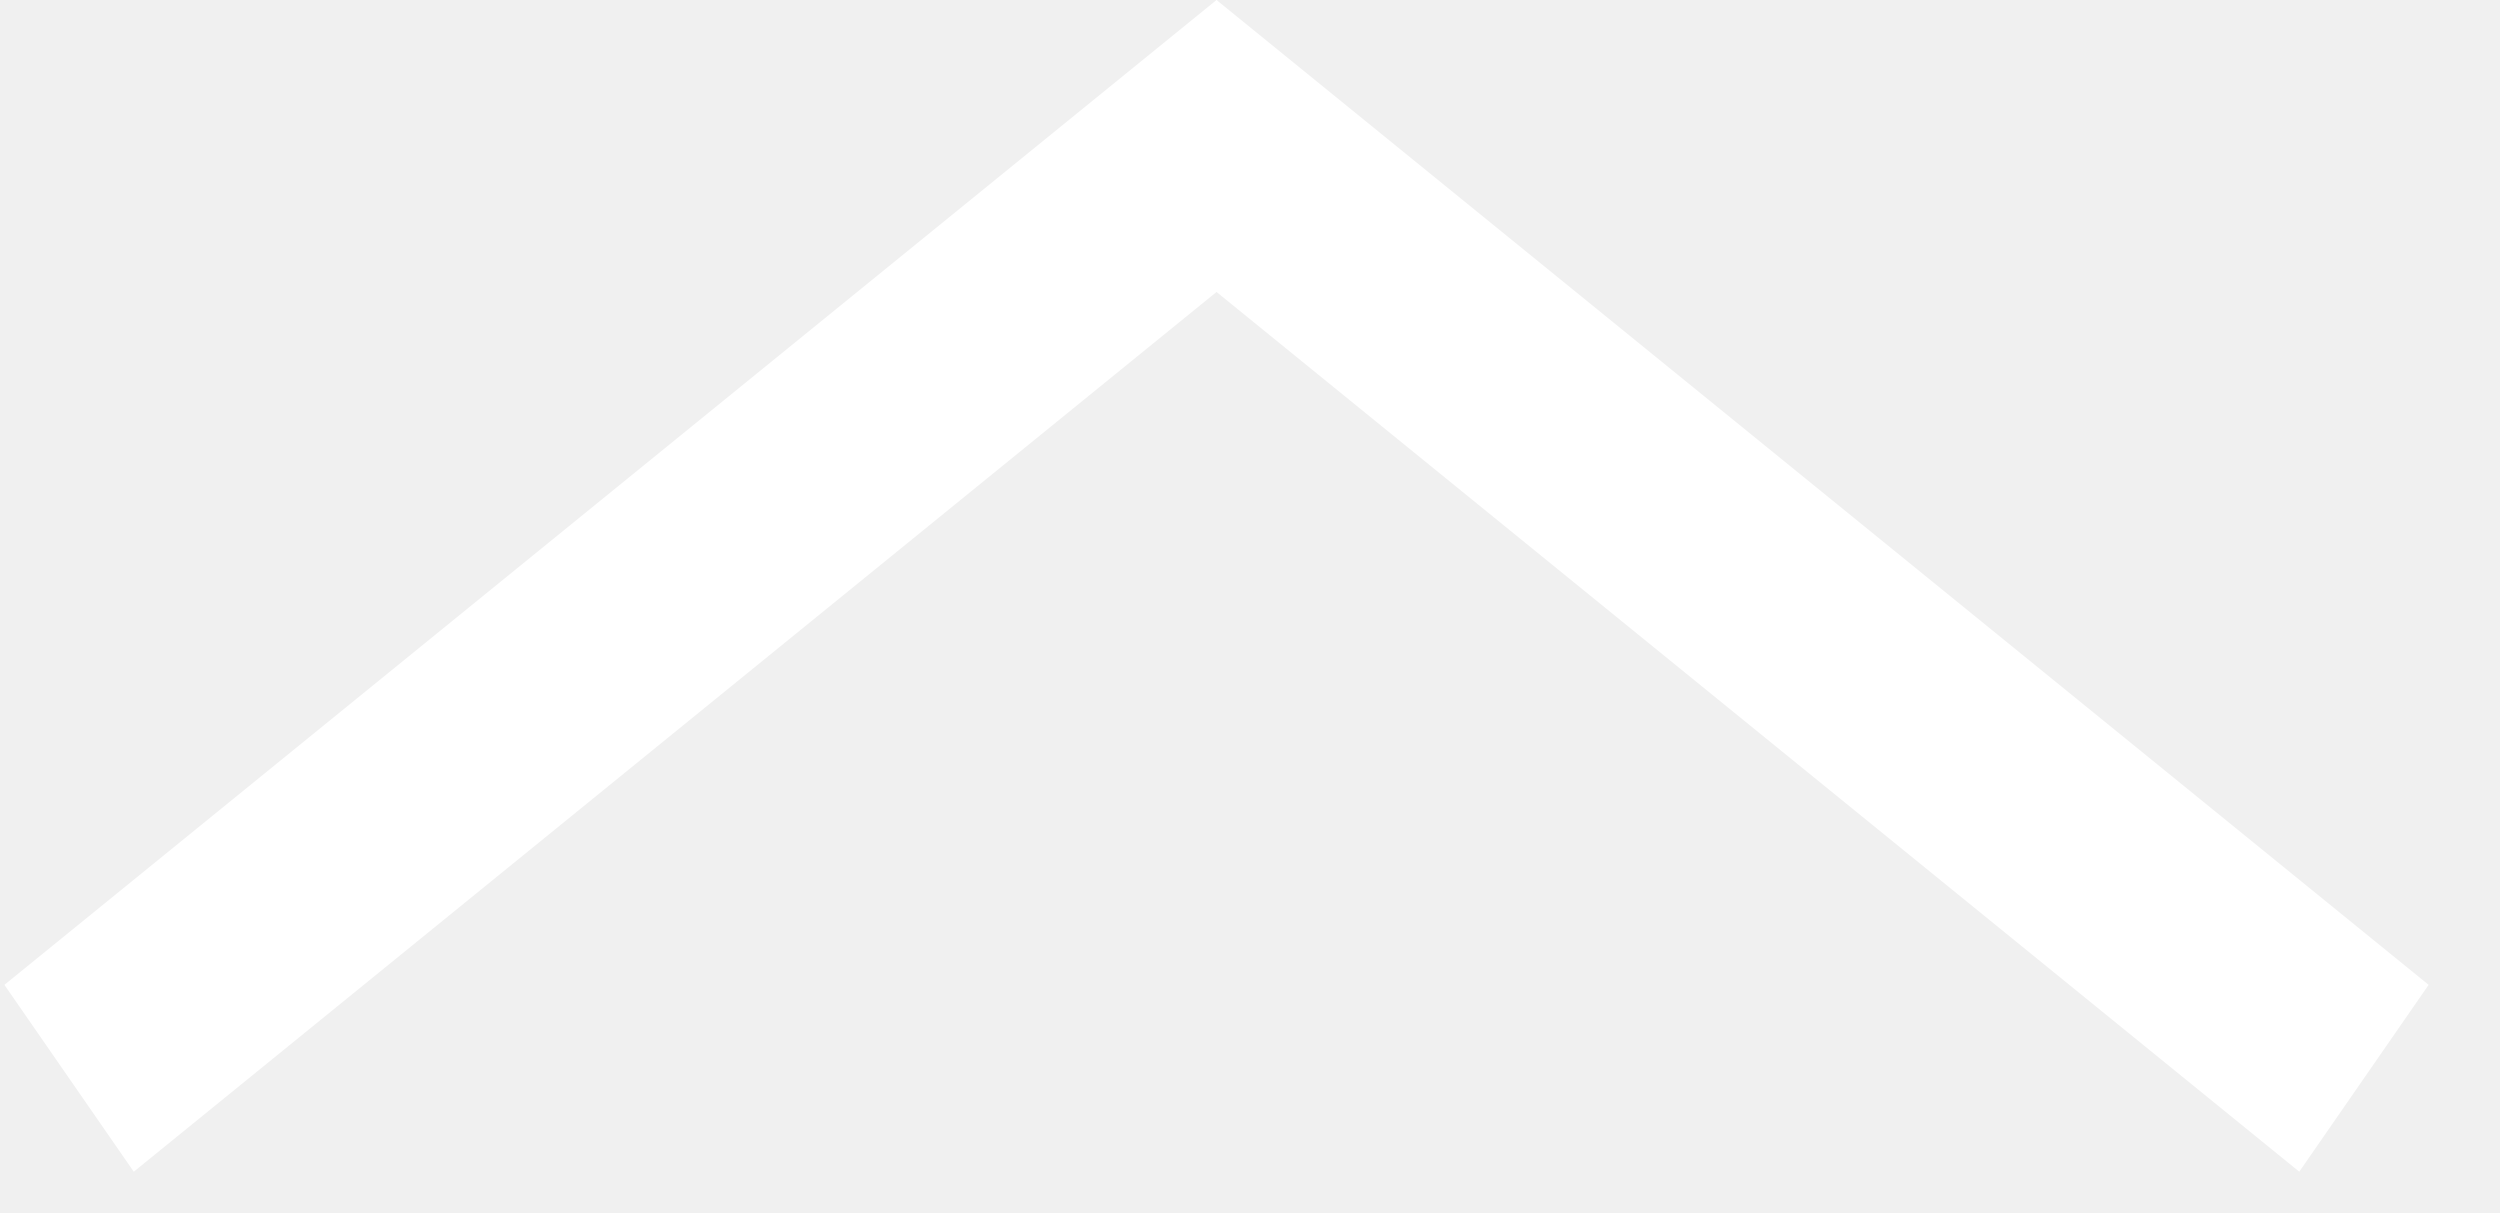
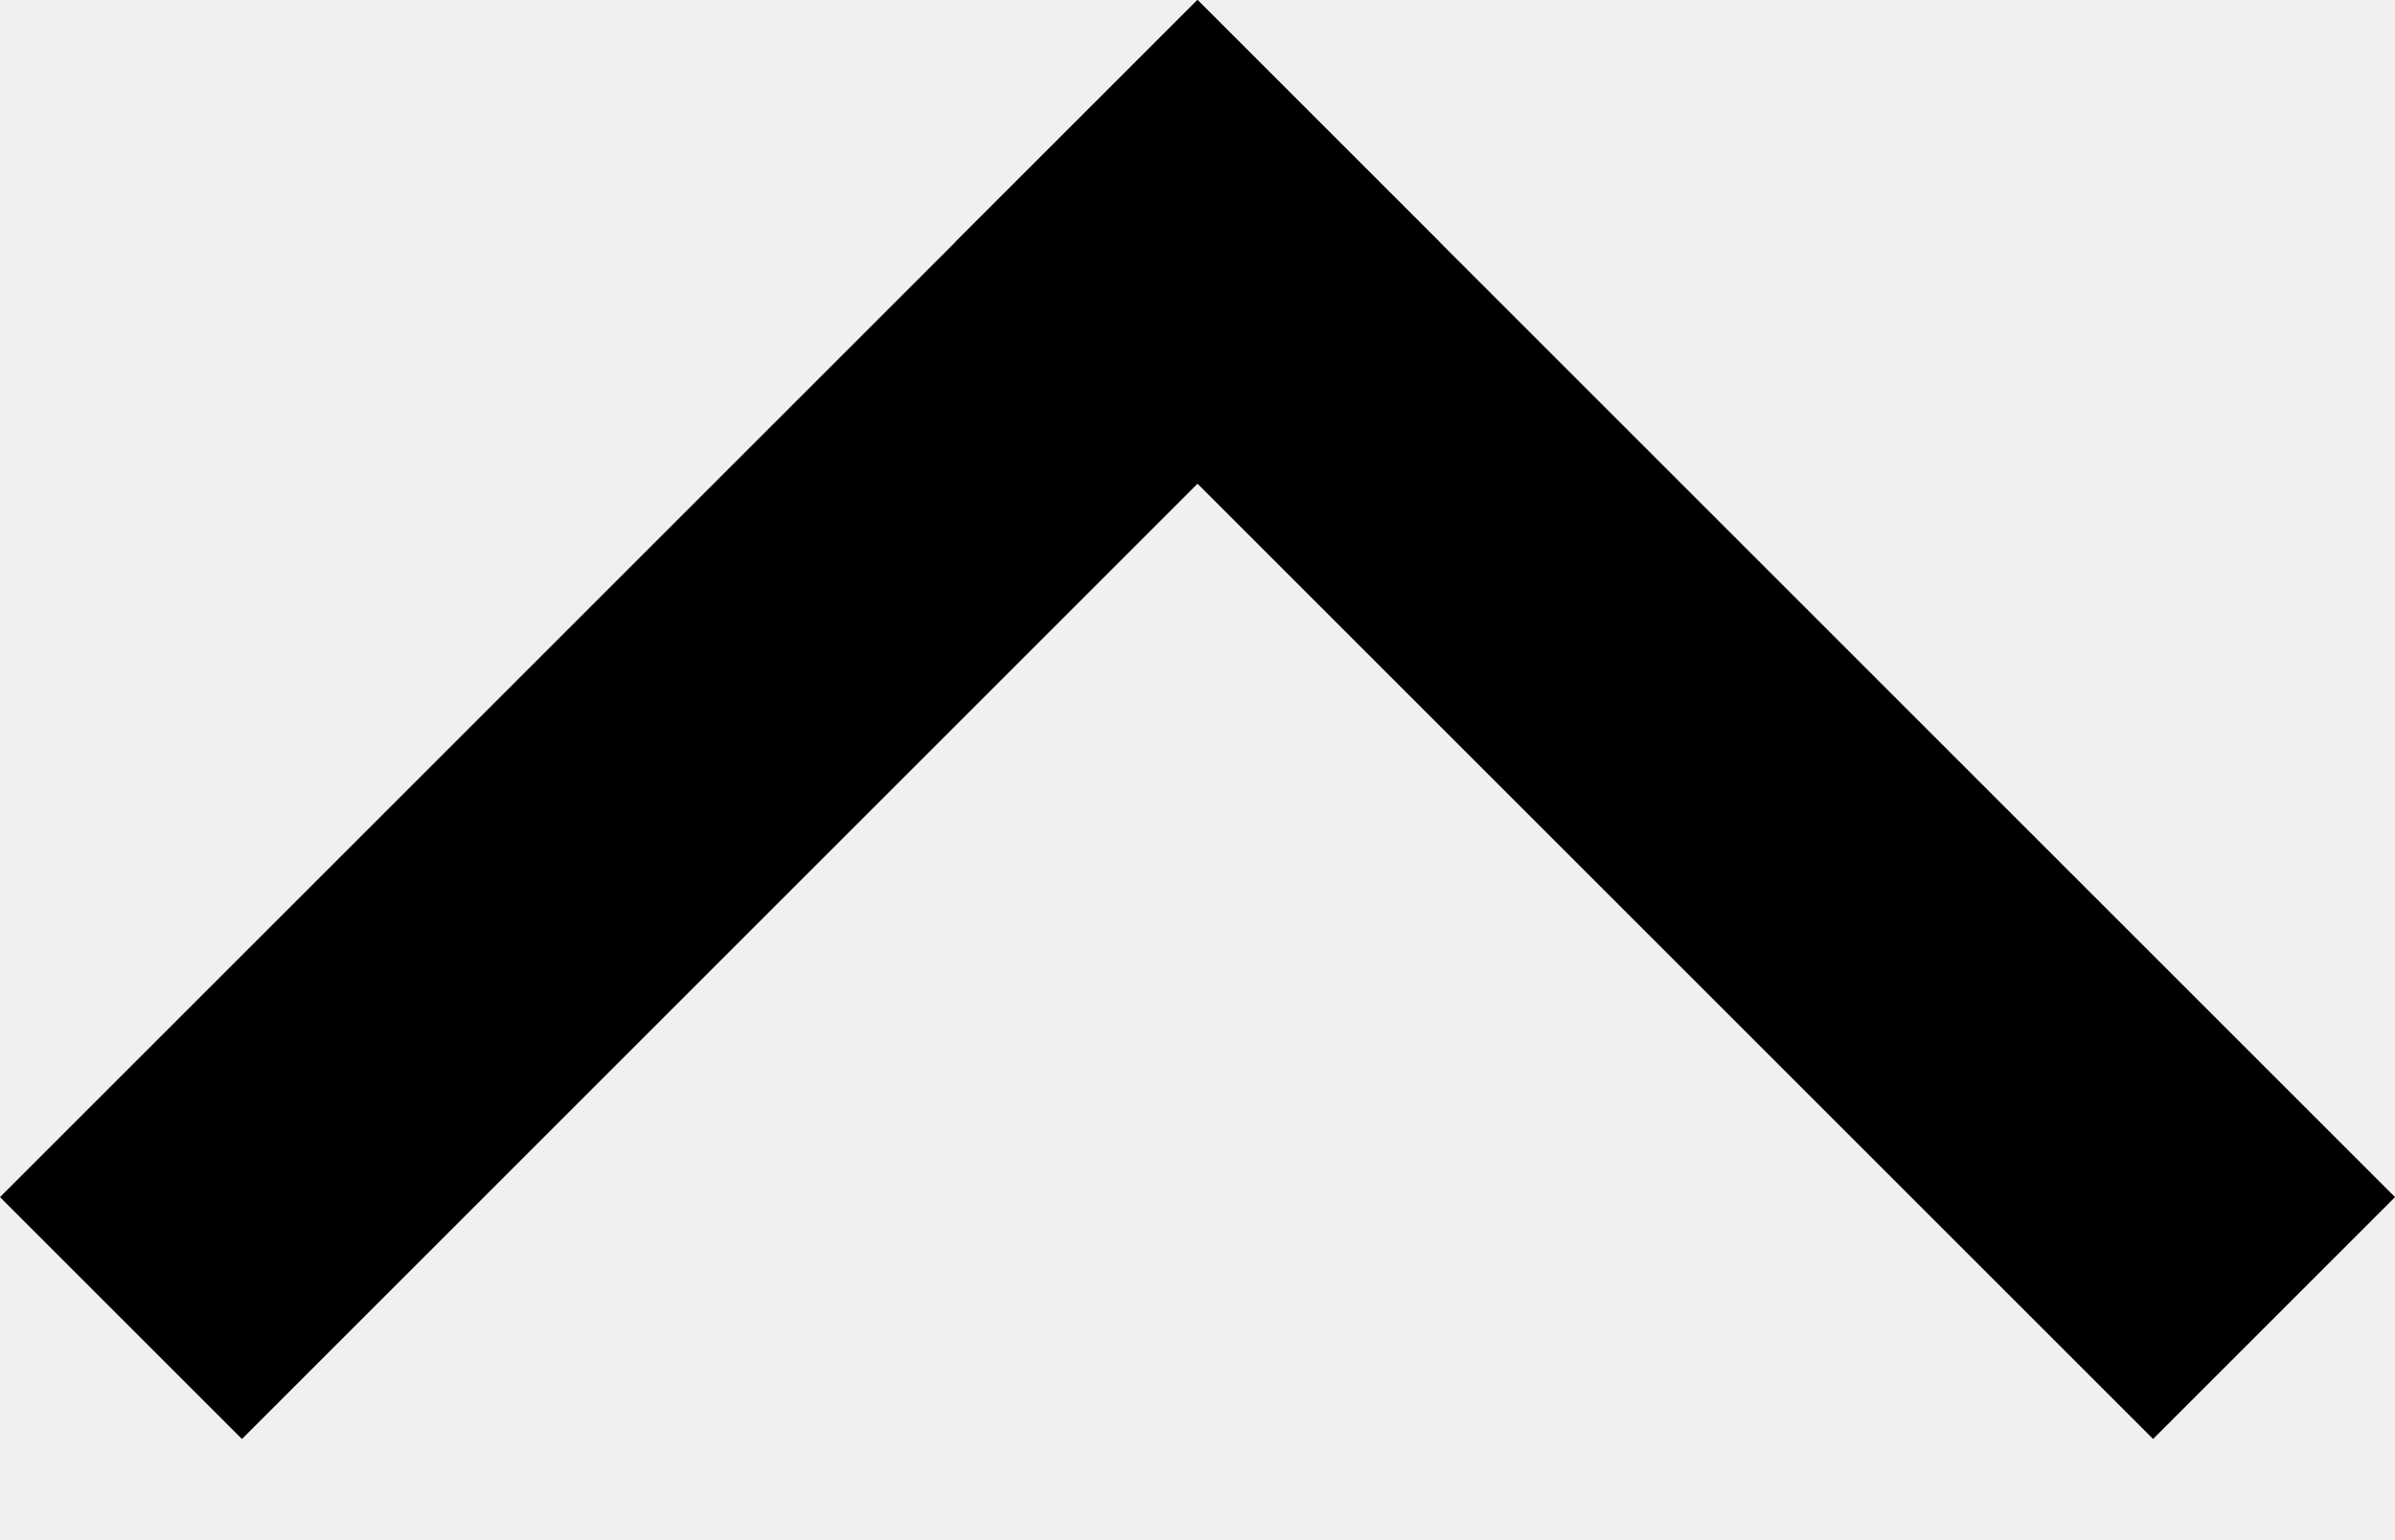
- <svg xmlns="http://www.w3.org/2000/svg" width="33" height="16" viewBox="0 0 33 16" fill="none">
-   <line y1="-1.5" x2="20.616" y2="-1.5" transform="matrix(0.776114 -0.630593 -0.56921 -0.822192 0.0581055 13)" stroke="white" stroke-width="3" />
-   <line y1="-1.5" x2="20.616" y2="-1.5" transform="matrix(-0.776114 -0.630593 0.56921 -0.822192 32.0581 13)" stroke="white" stroke-width="3" />
+ <svg xmlns="http://www.w3.org/2000/svg" width="14" height="9" viewBox="0 0 14 9" fill="none">
+   <line y1="-1" x2="9.899" y2="-1" transform="matrix(0.707107 -0.707107 -0.707107 -0.707107 0 7)" stroke="black" stroke-width="2" />
+   <line x1="13.293" y1="7.707" x2="6.293" y2="0.707" stroke="black" stroke-width="2" />
</svg>
